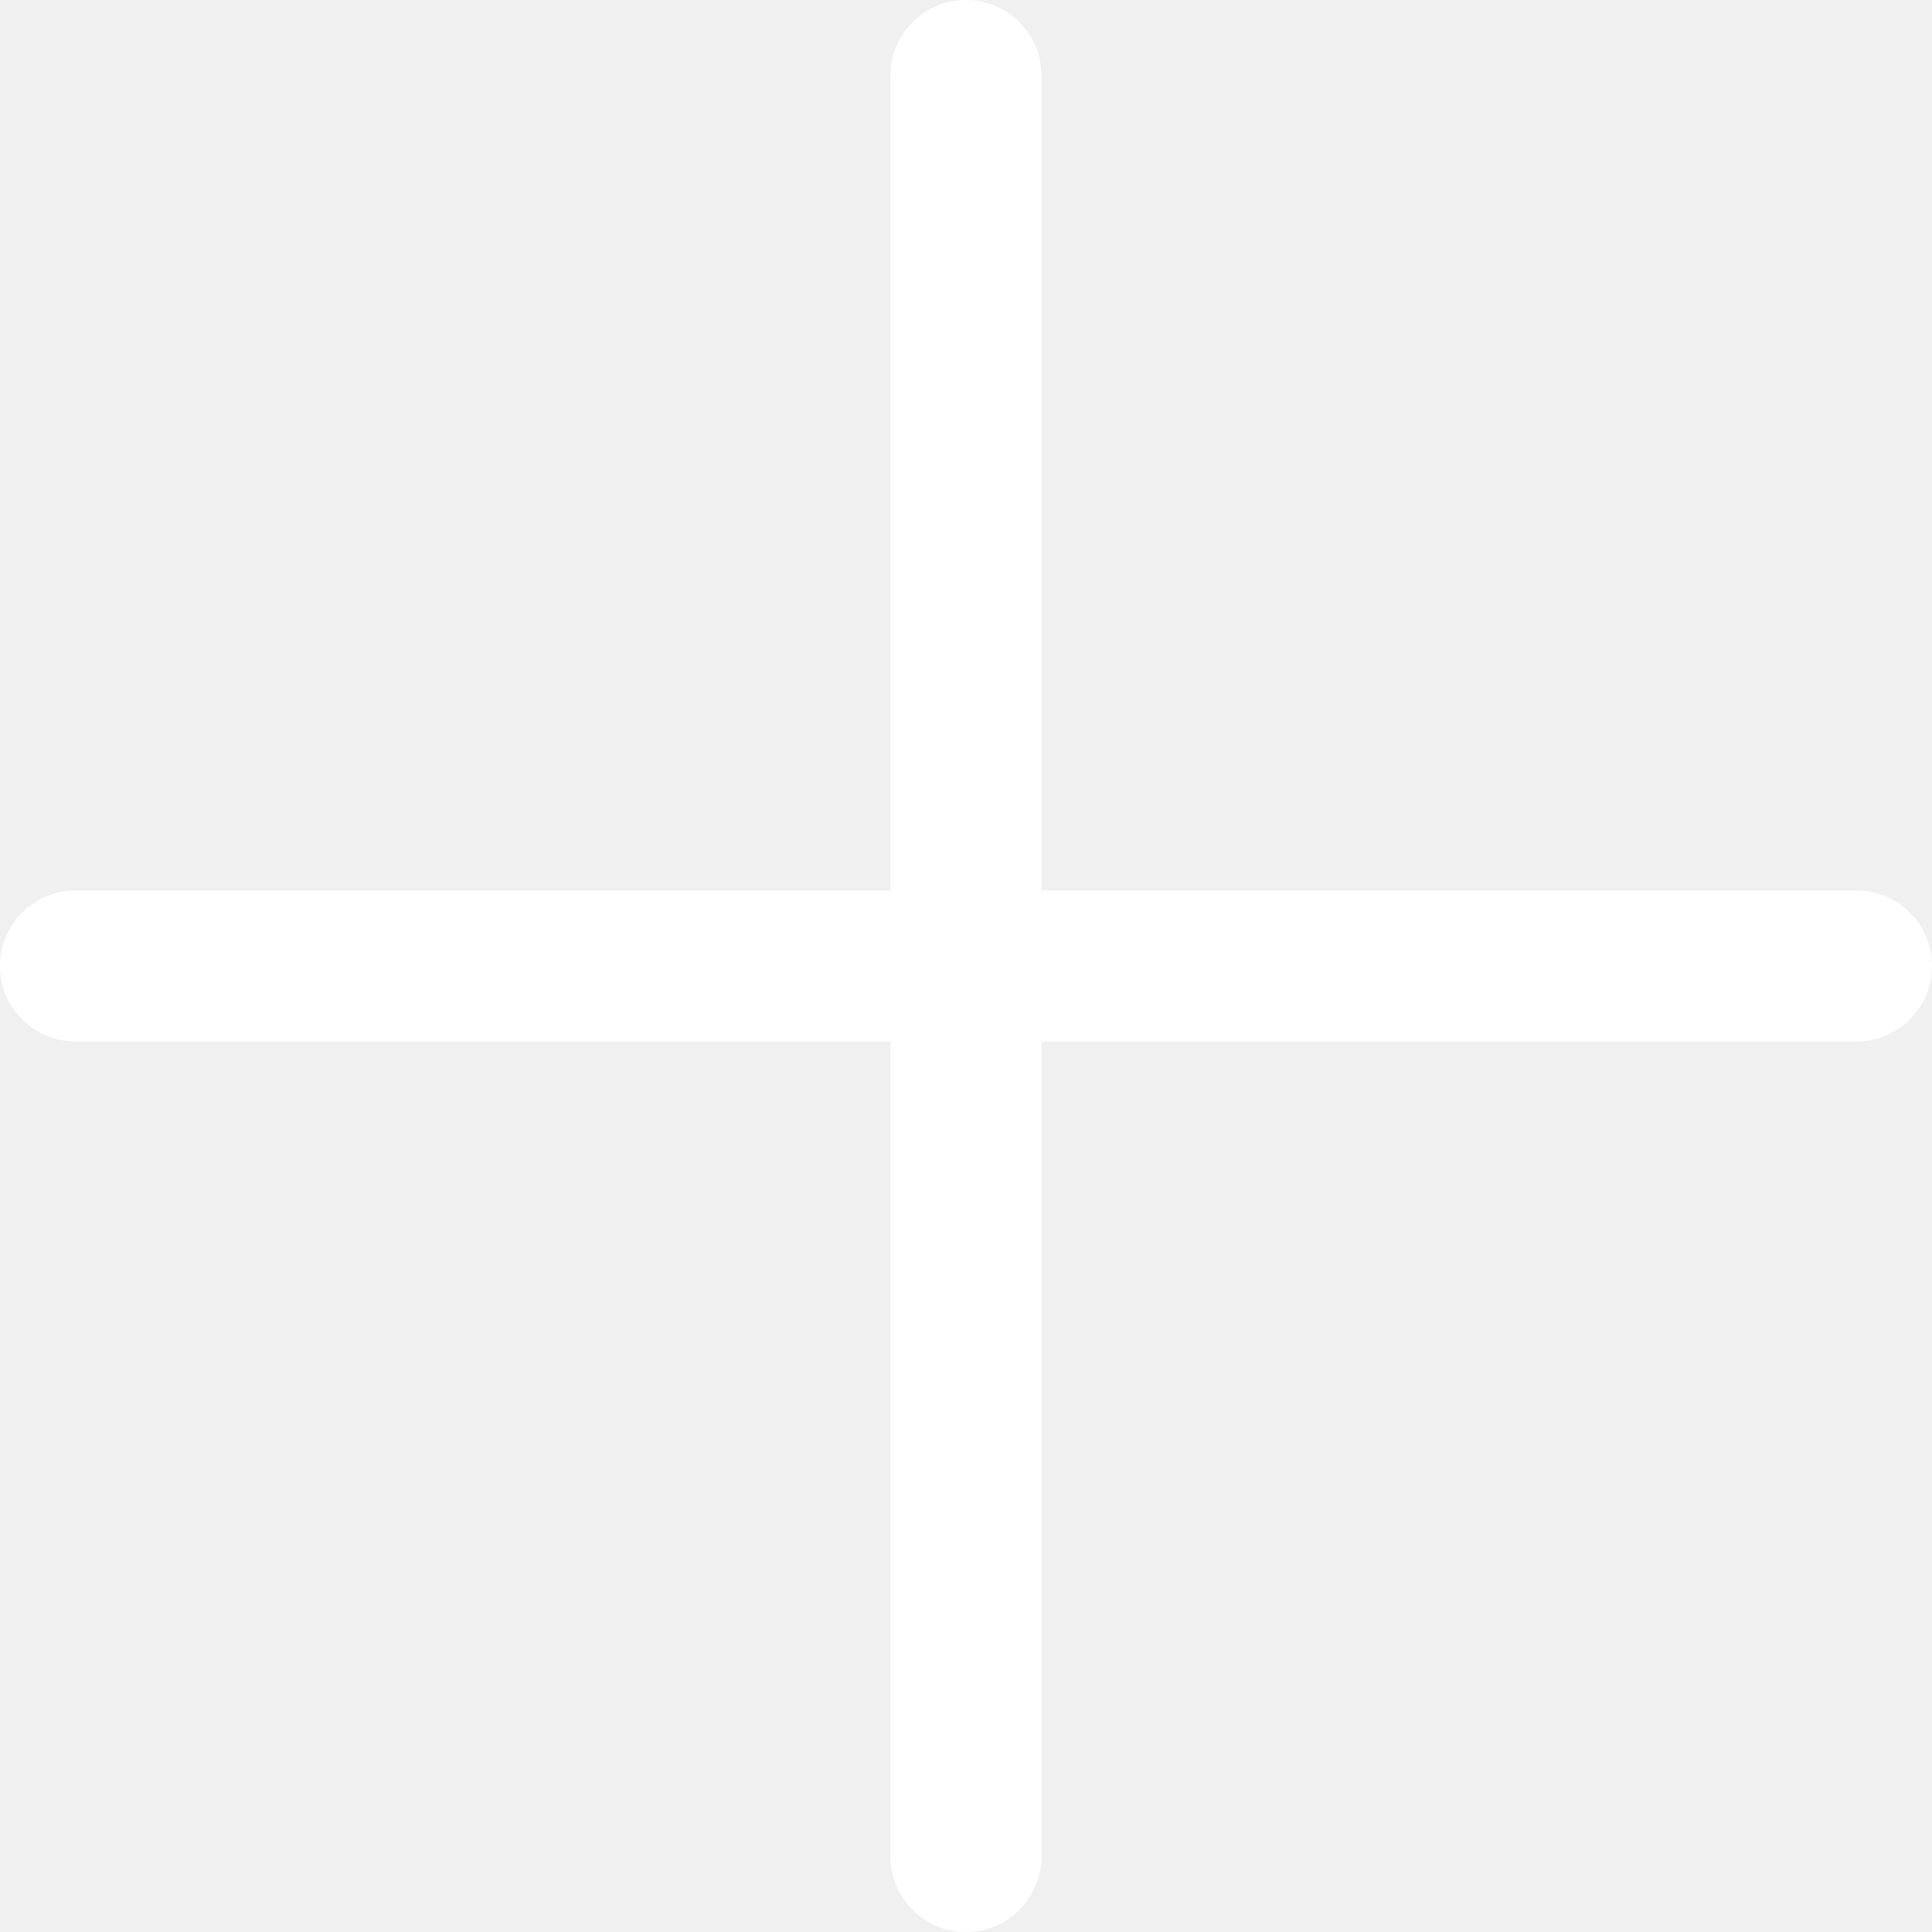
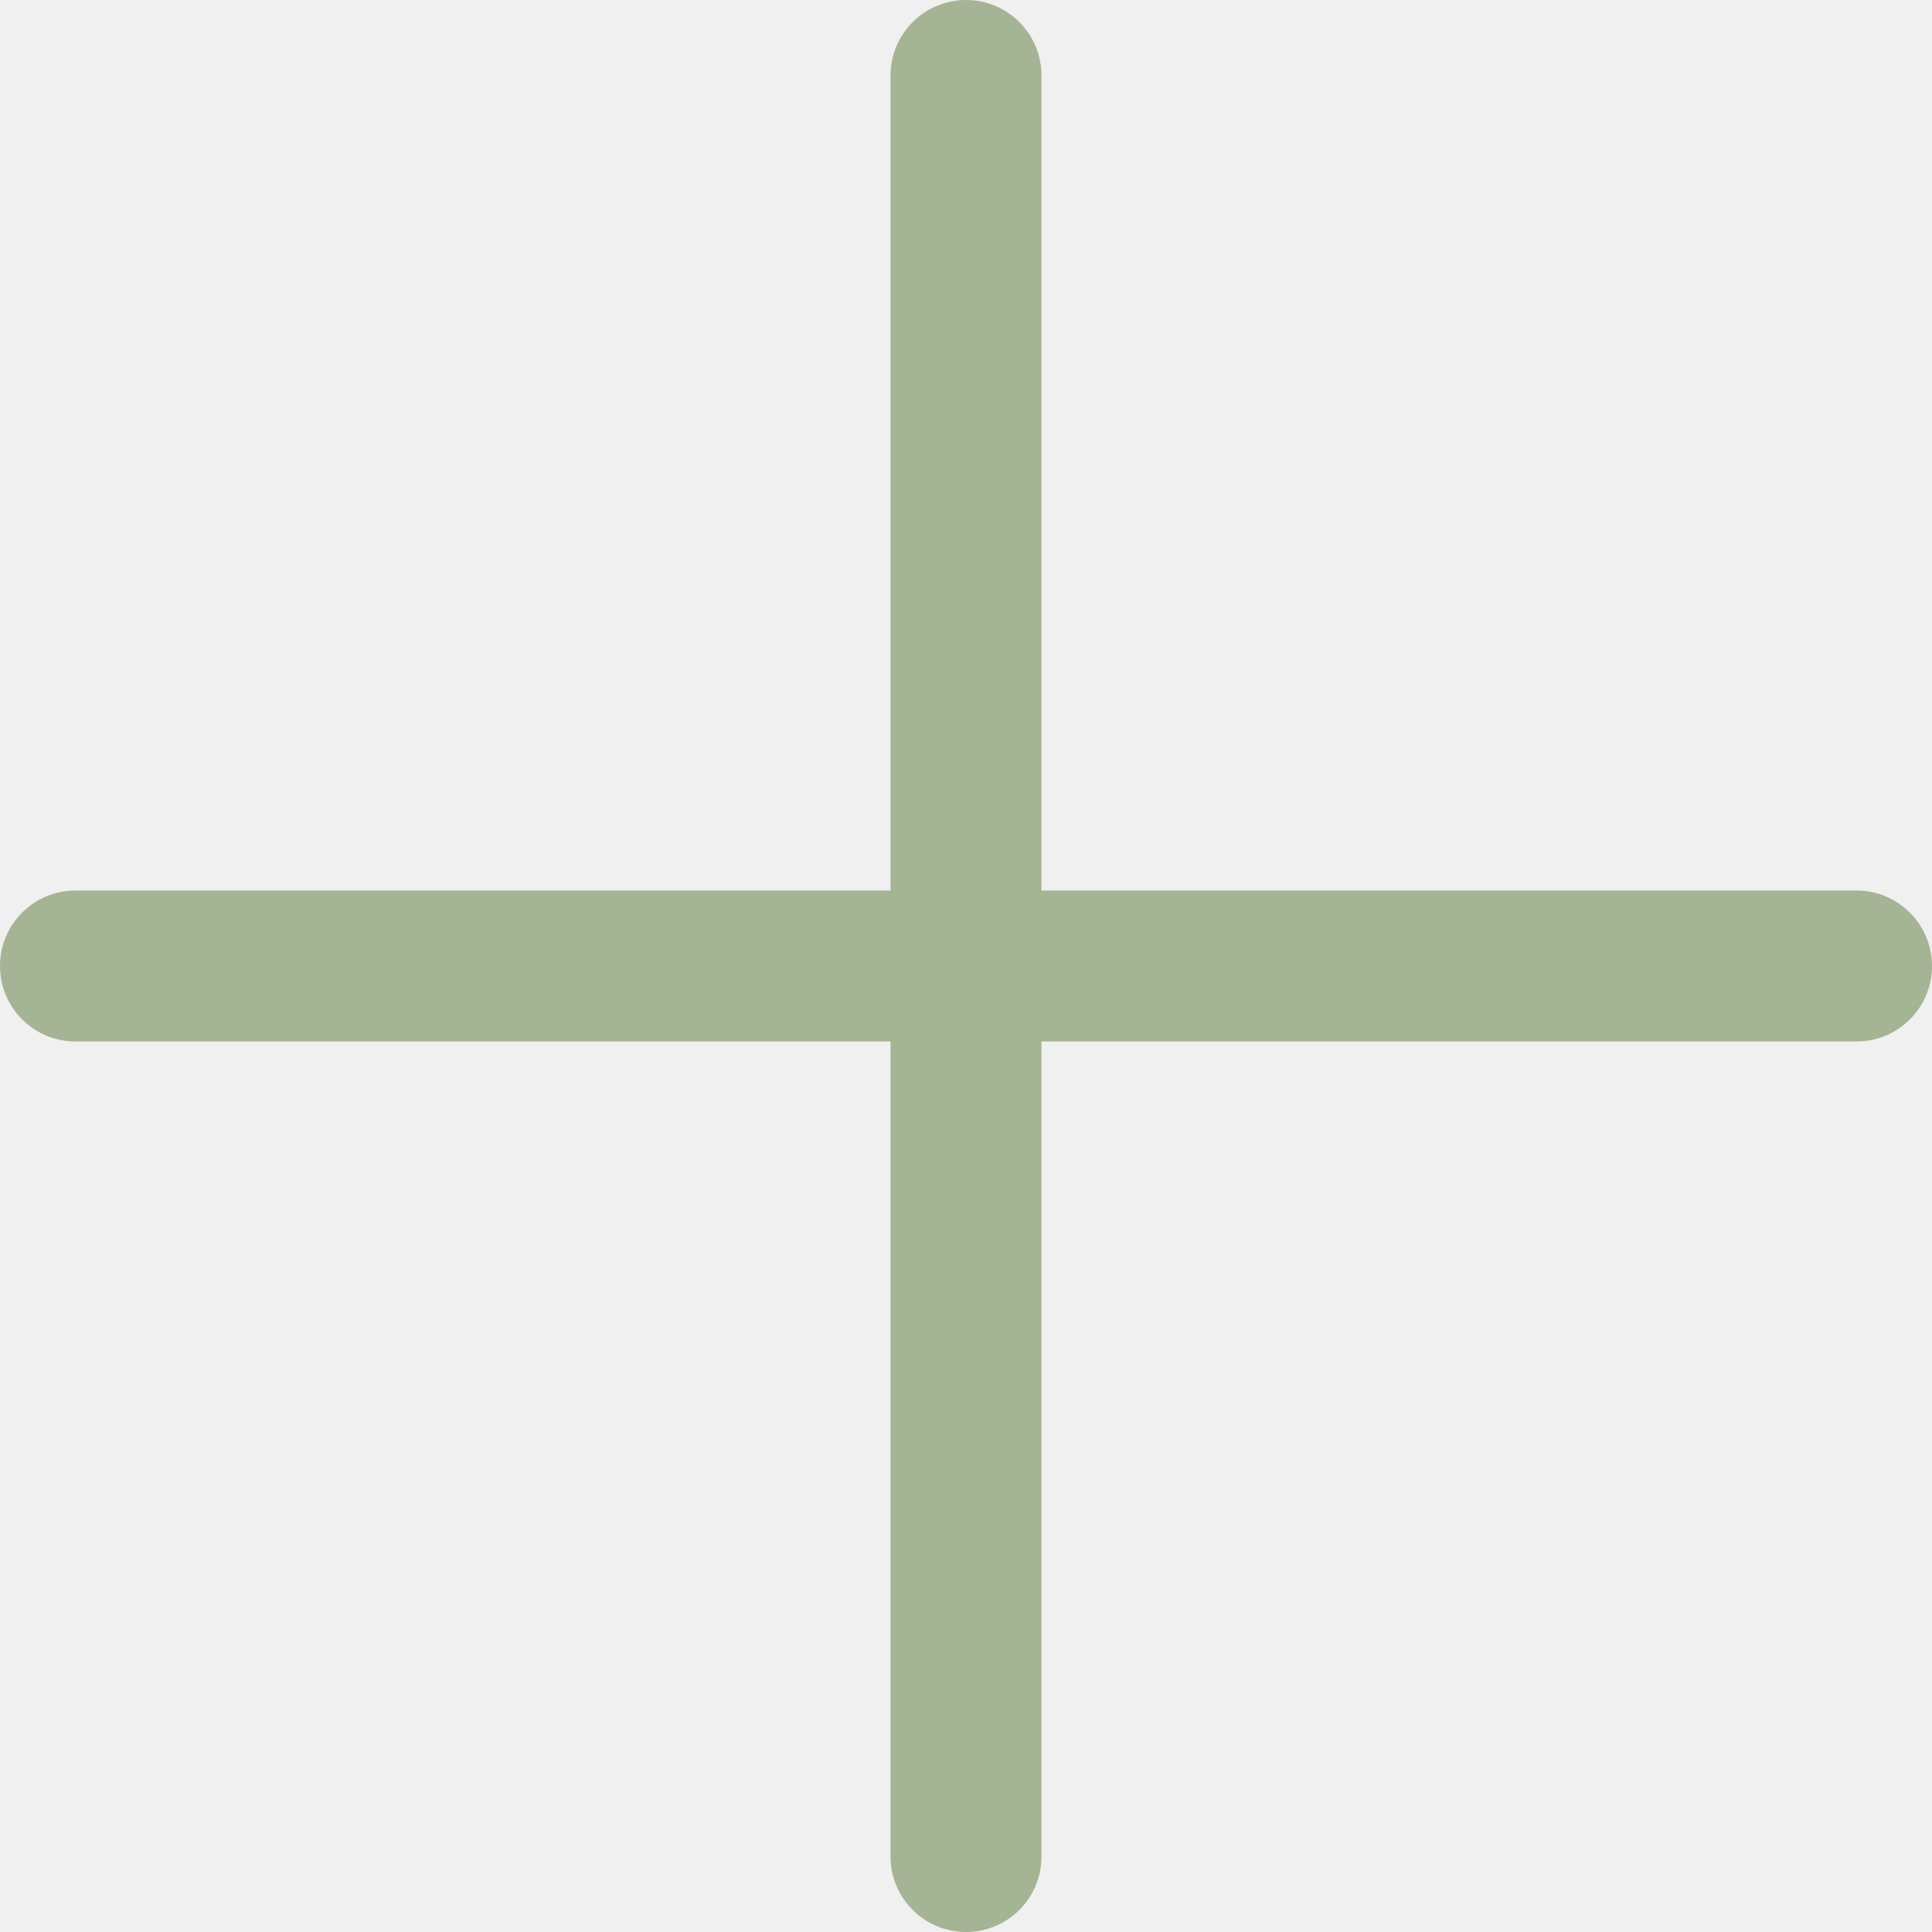
- <svg xmlns="http://www.w3.org/2000/svg" fill="#fff" version="1.1" id="Capa_1" x="0px" y="0px" viewBox="0 0 512 512" style="enable-background:new 0 0 512 512;" xml:space="preserve">
+ <svg xmlns="http://www.w3.org/2000/svg" fill="#a4b494" version="1.1" id="Capa_1" x="0px" y="0px" viewBox="0 0 512 512" style="enable-background:new 0 0 512 512;" xml:space="preserve">
  <g>
    <g>
      <path d="M492,236H276V20c0-11.046-8.954-20-20-20c-11.046,0-20,8.954-20,20v216H20c-11.046,0-20,8.954-20,20s8.954,20,20,20h216    v216c0,11.046,8.954,20,20,20s20-8.954,20-20V276h216c11.046,0,20-8.954,20-20C512,244.954,503.046,236,492,236z" />
    </g>
  </g>
  <g>
</g>
  <g>
</g>
  <g>
</g>
  <g>
</g>
  <g>
</g>
  <g>
</g>
  <g>
</g>
  <g>
</g>
  <g>
</g>
  <g>
</g>
  <g>
</g>
  <g>
</g>
  <g>
</g>
  <g>
</g>
  <g>
</g>
</svg>
